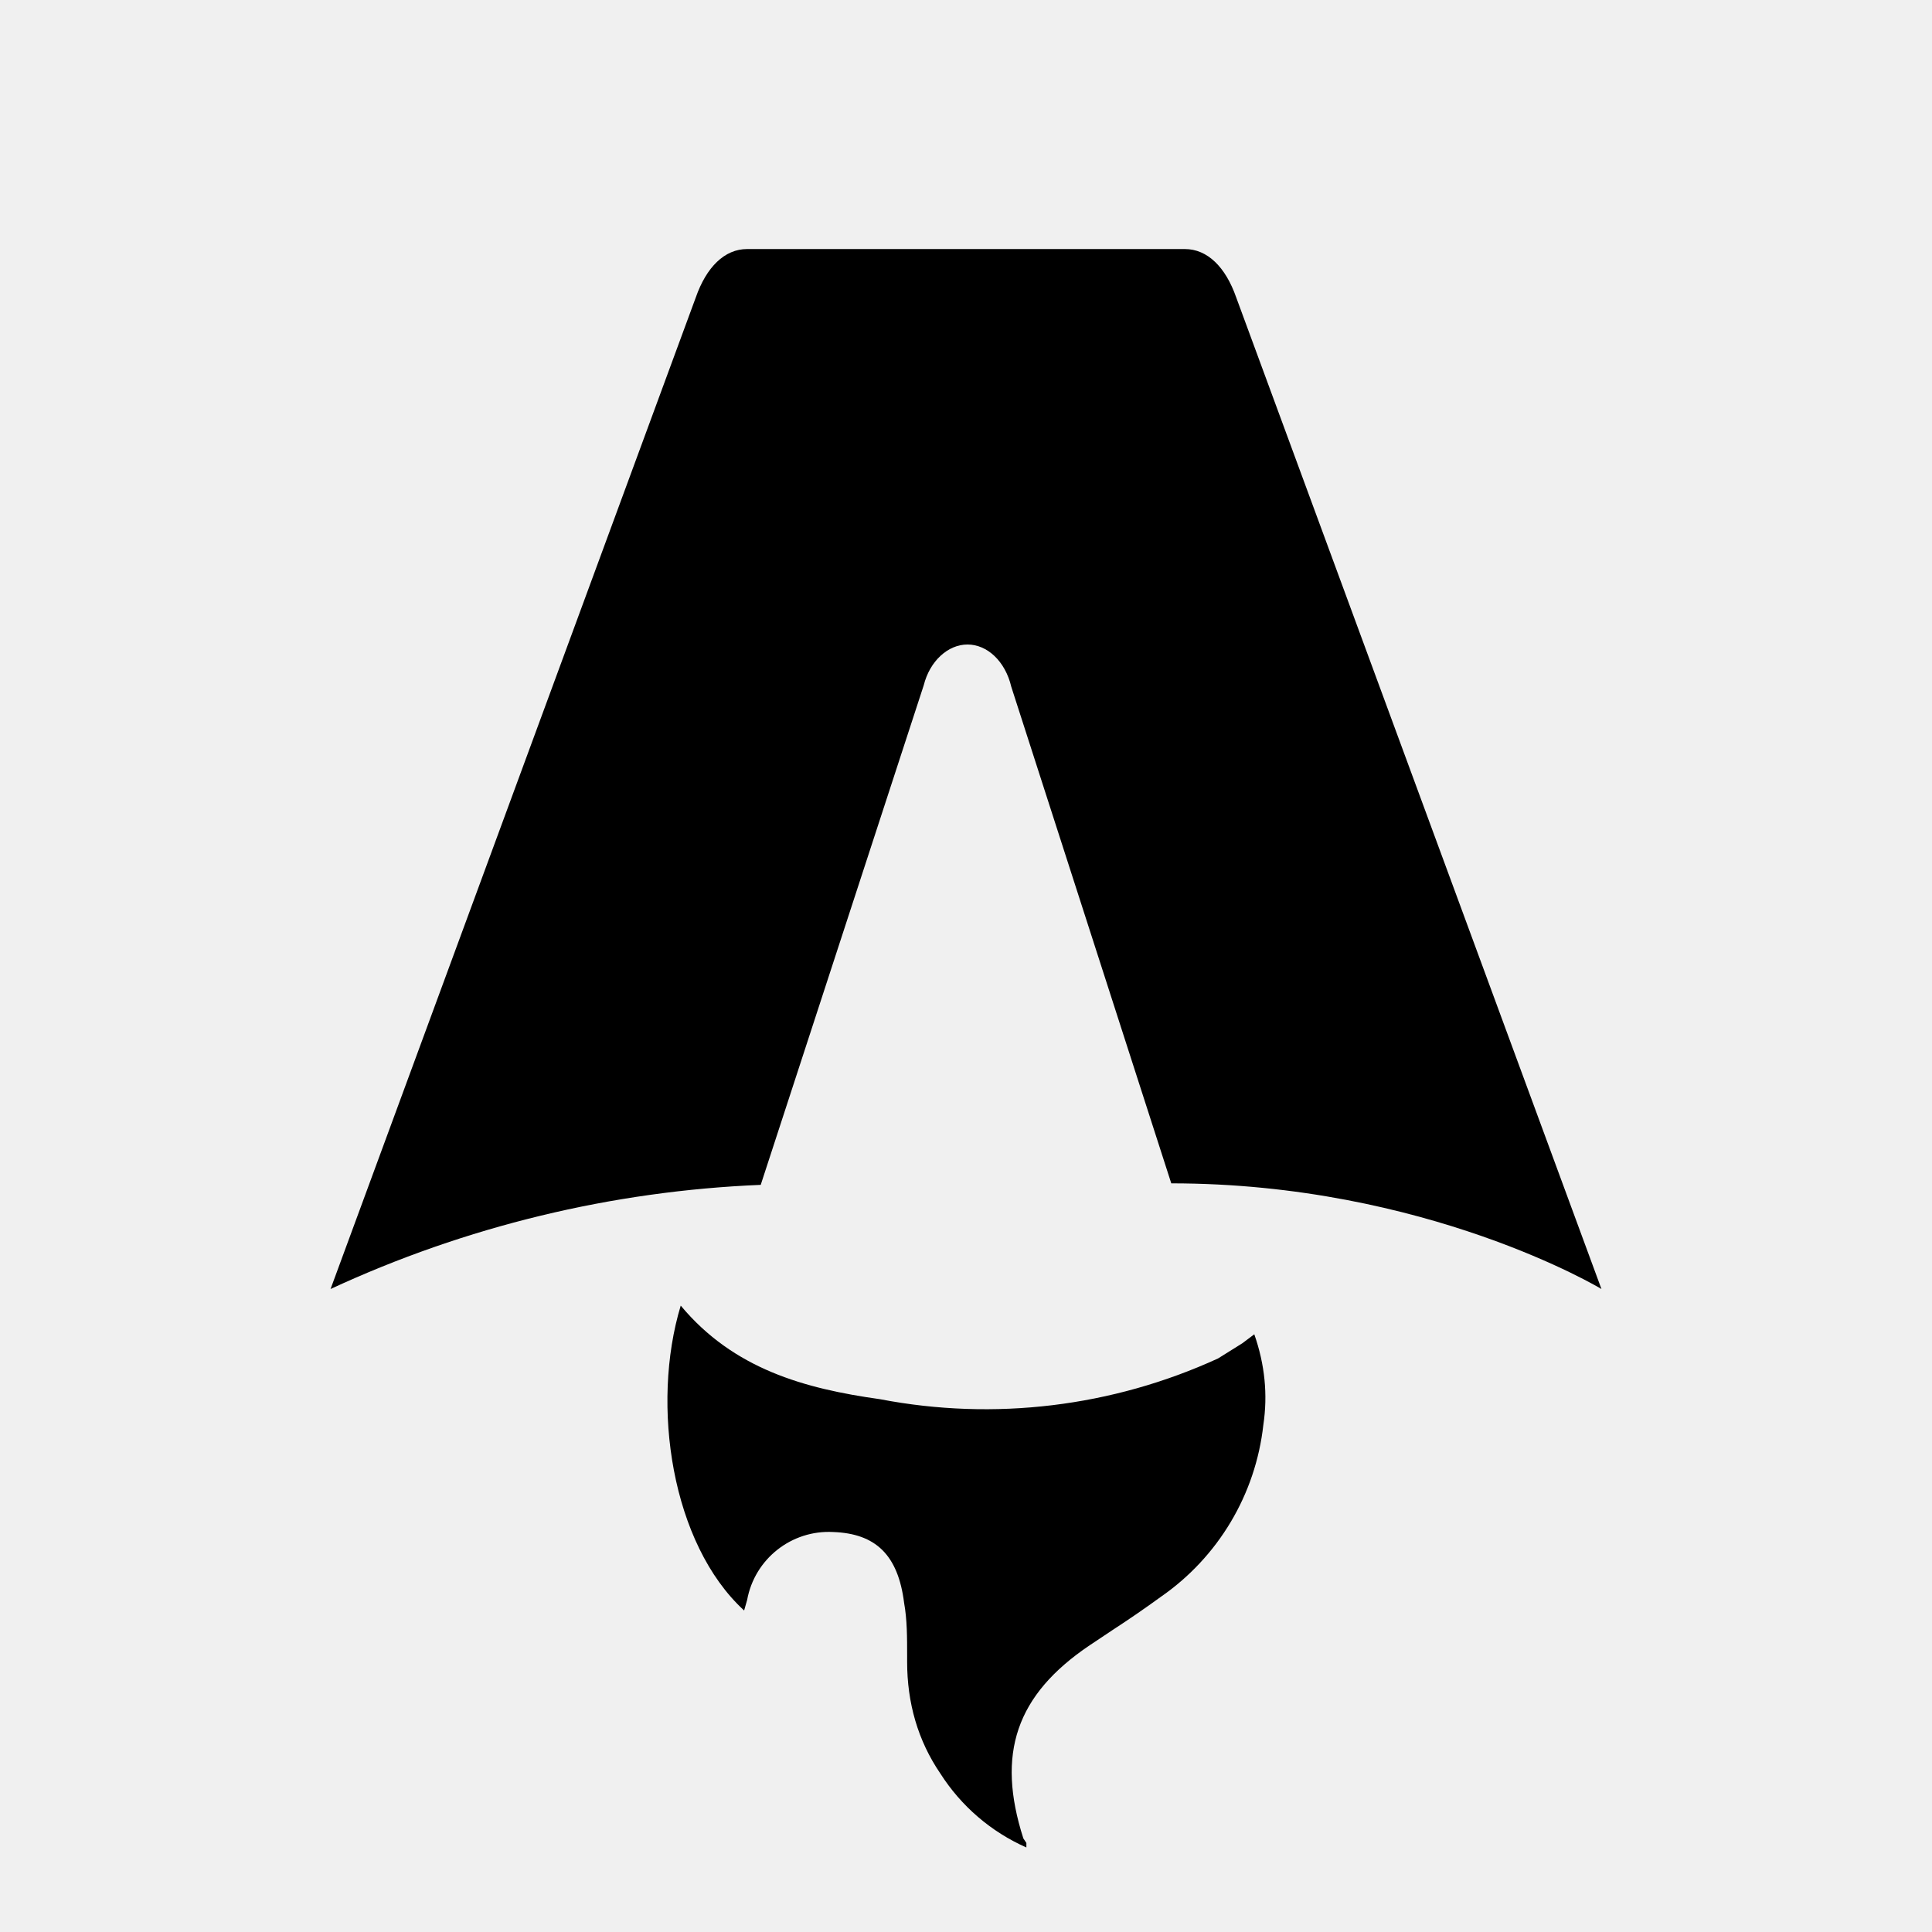
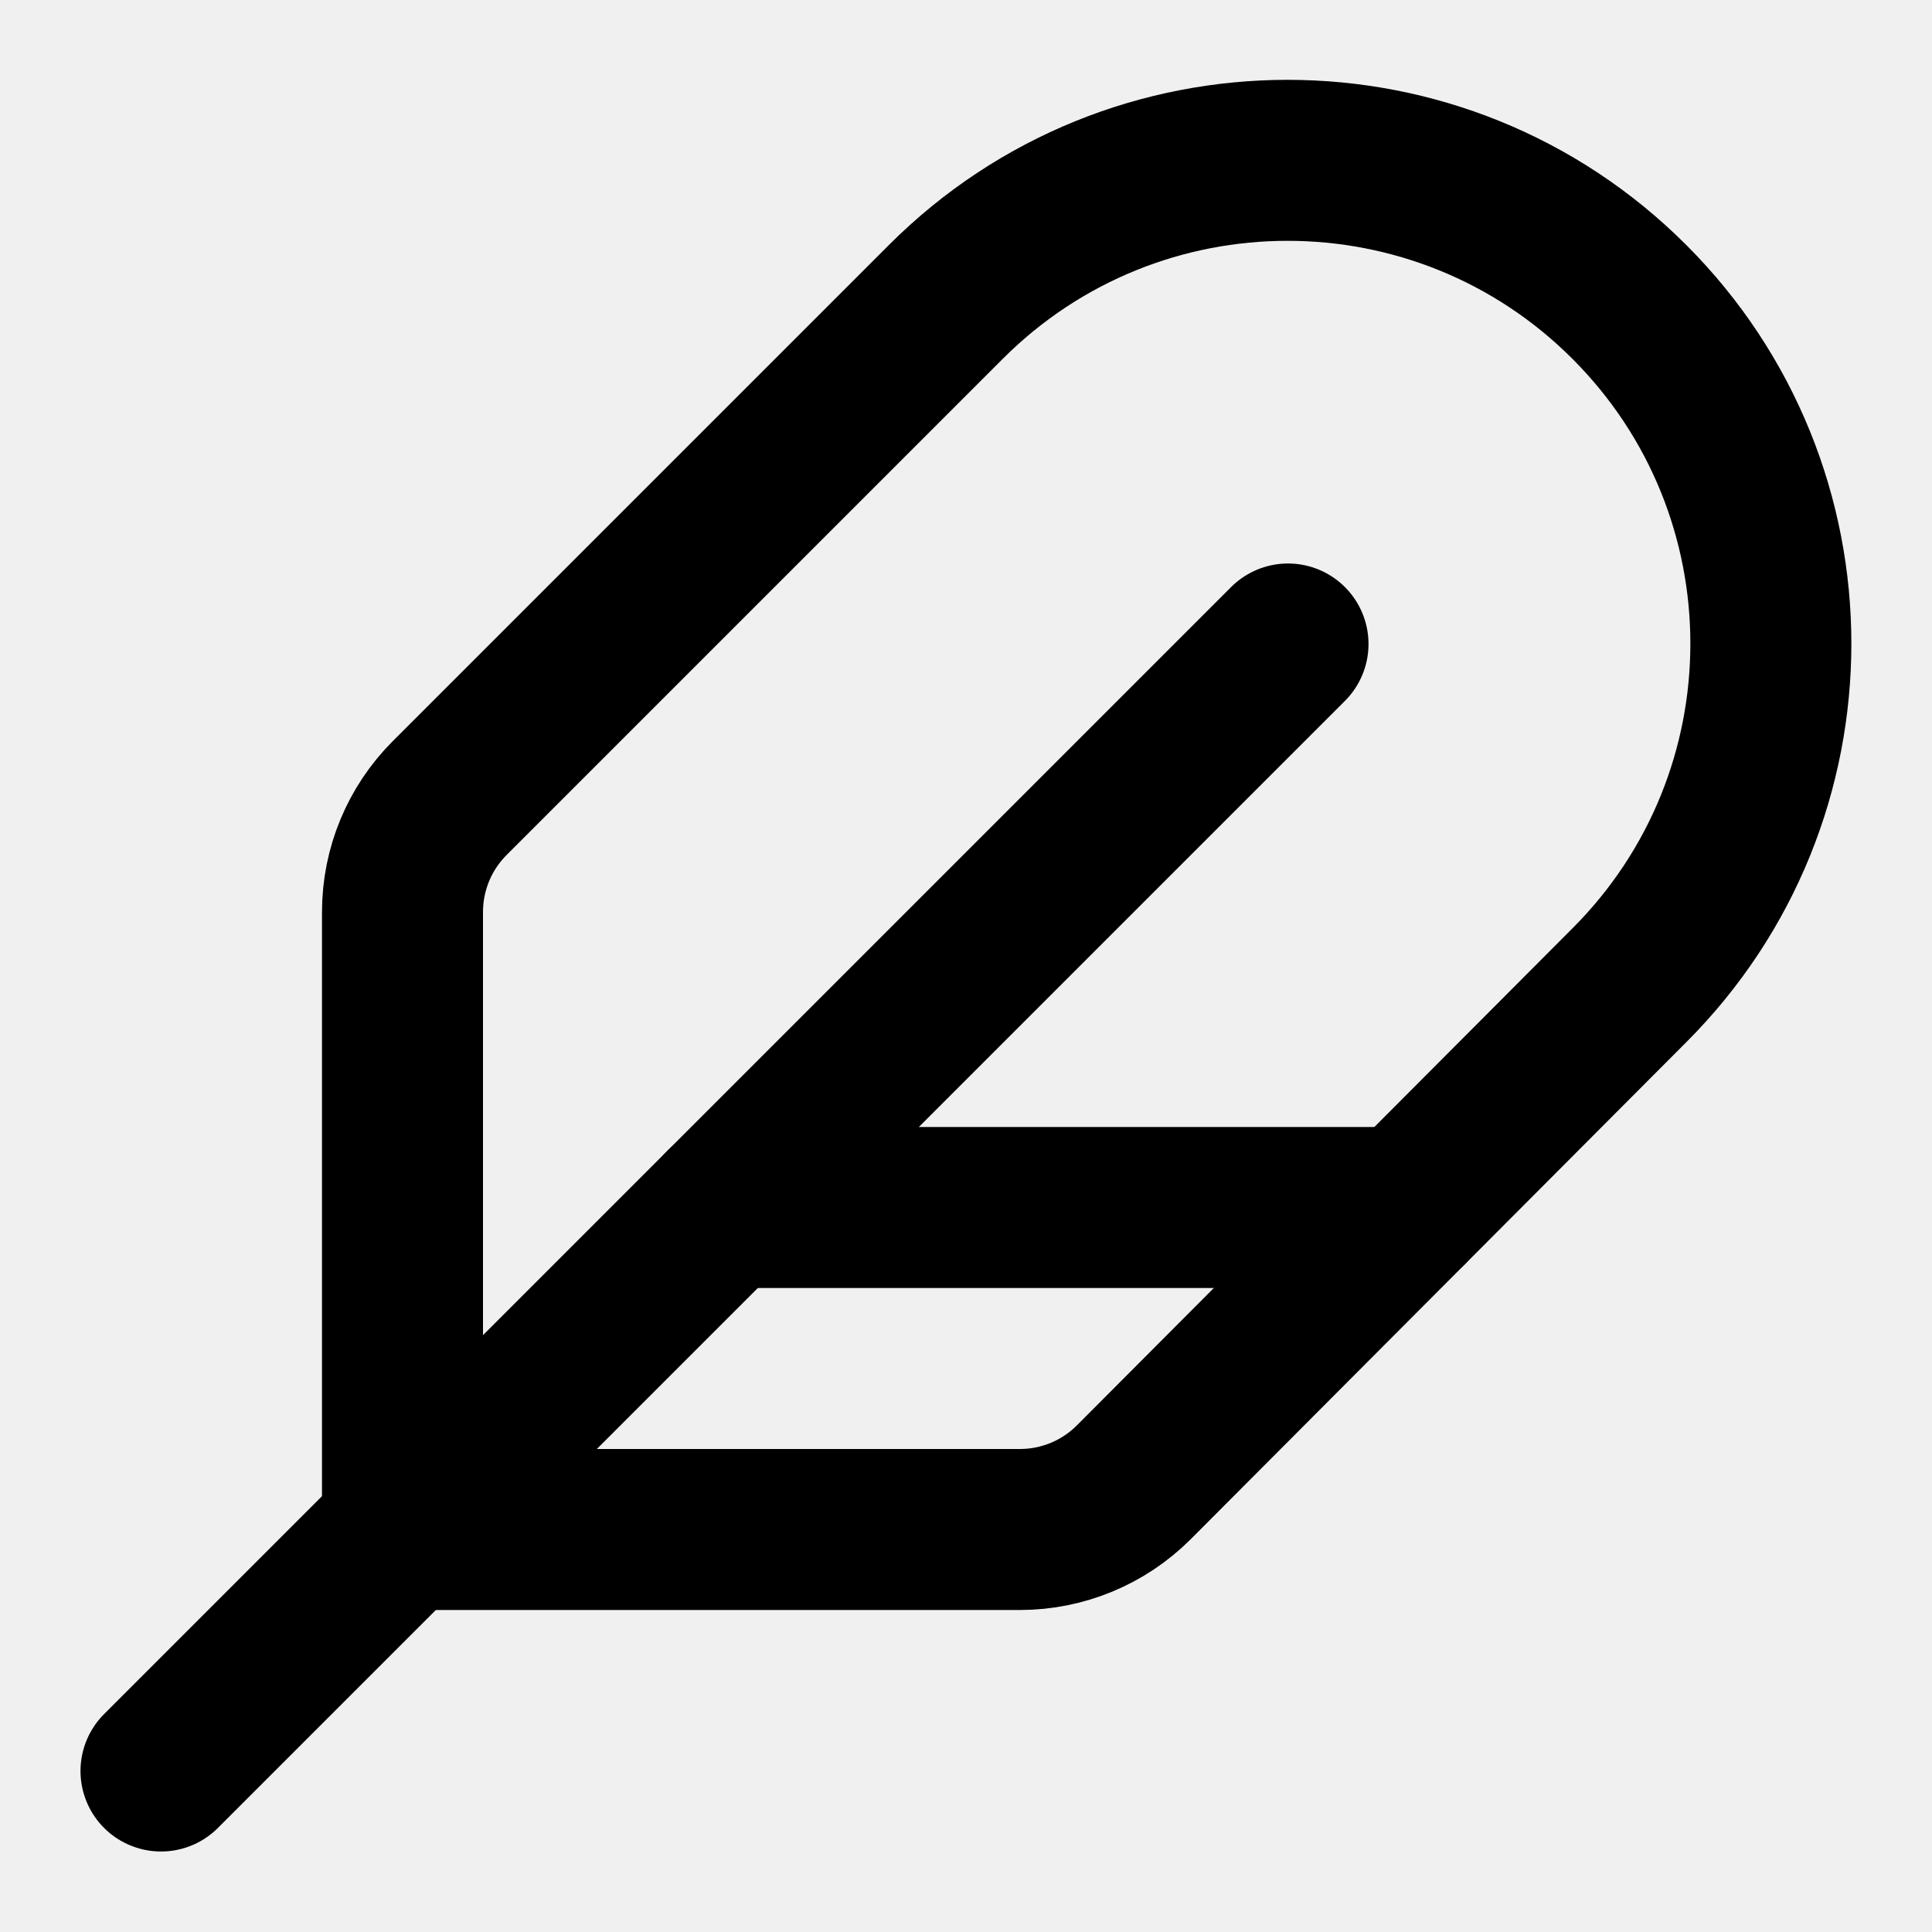
- <svg xmlns="http://www.w3.org/2000/svg" fill="none" viewBox="0 0 128 128">
-   <path d="M50.4 78.5a75.1 75.1 0 0 0-28.5 6.9l24.2-65.7c.7-2 1.9-3.2 3.4-3.2h29c1.5 0 2.7 1.2 3.4 3.2l24.2 65.7s-11.6-7-28.5-7L67 45.5c-.4-1.7-1.6-2.8-2.9-2.8-1.3 0-2.5 1.1-2.9 2.7L50.4 78.5Zm-1.1 28.2Zm-4.2-20.2c-2 6.6-.6 15.8 4.2 20.2a17.5 17.5 0 0 1 .2-.7 5.5 5.5 0 0 1 5.7-4.5c2.8.1 4.3 1.5 4.7 4.7.2 1.1.2 2.3.2 3.5v.4c0 2.7.7 5.2 2.2 7.4a13 13 0 0 0 5.7 4.9v-.3l-.2-.3c-1.8-5.6-.5-9.5 4.4-12.8l1.5-1a73 73 0 0 0 3.2-2.2 16 16 0 0 0 6.8-11.4c.3-2 .1-4-.6-6l-.8.6-1.6 1a37 37 0 0 1-22.4 2.7c-5-.7-9.7-2-13.2-6.2Z" />
-   <style>
-         path { fill: #000; }
-         @media (prefers-color-scheme: dark) {
-             path { fill: #FFF; }
-         }
-     </style>
+ <svg xmlns="http://www.w3.org/2000/svg" width="24" height="24" viewBox="0 0 24 24" fill="none" stroke="currentColor" stroke-width="2" stroke-linecap="round" stroke-linejoin="round" class="lucide lucide-feather preview-icon">
+   <path d="M14.086 18.412A2 2 0 0112.67 19H5v-7.672a2 2 0 01.586-1.414L11.75 3.75a6 6 0 118.49 8.49z" />
+   <path d="M16 8 2 22" />
+   <path d="M17.488 15H9" />
</svg>
